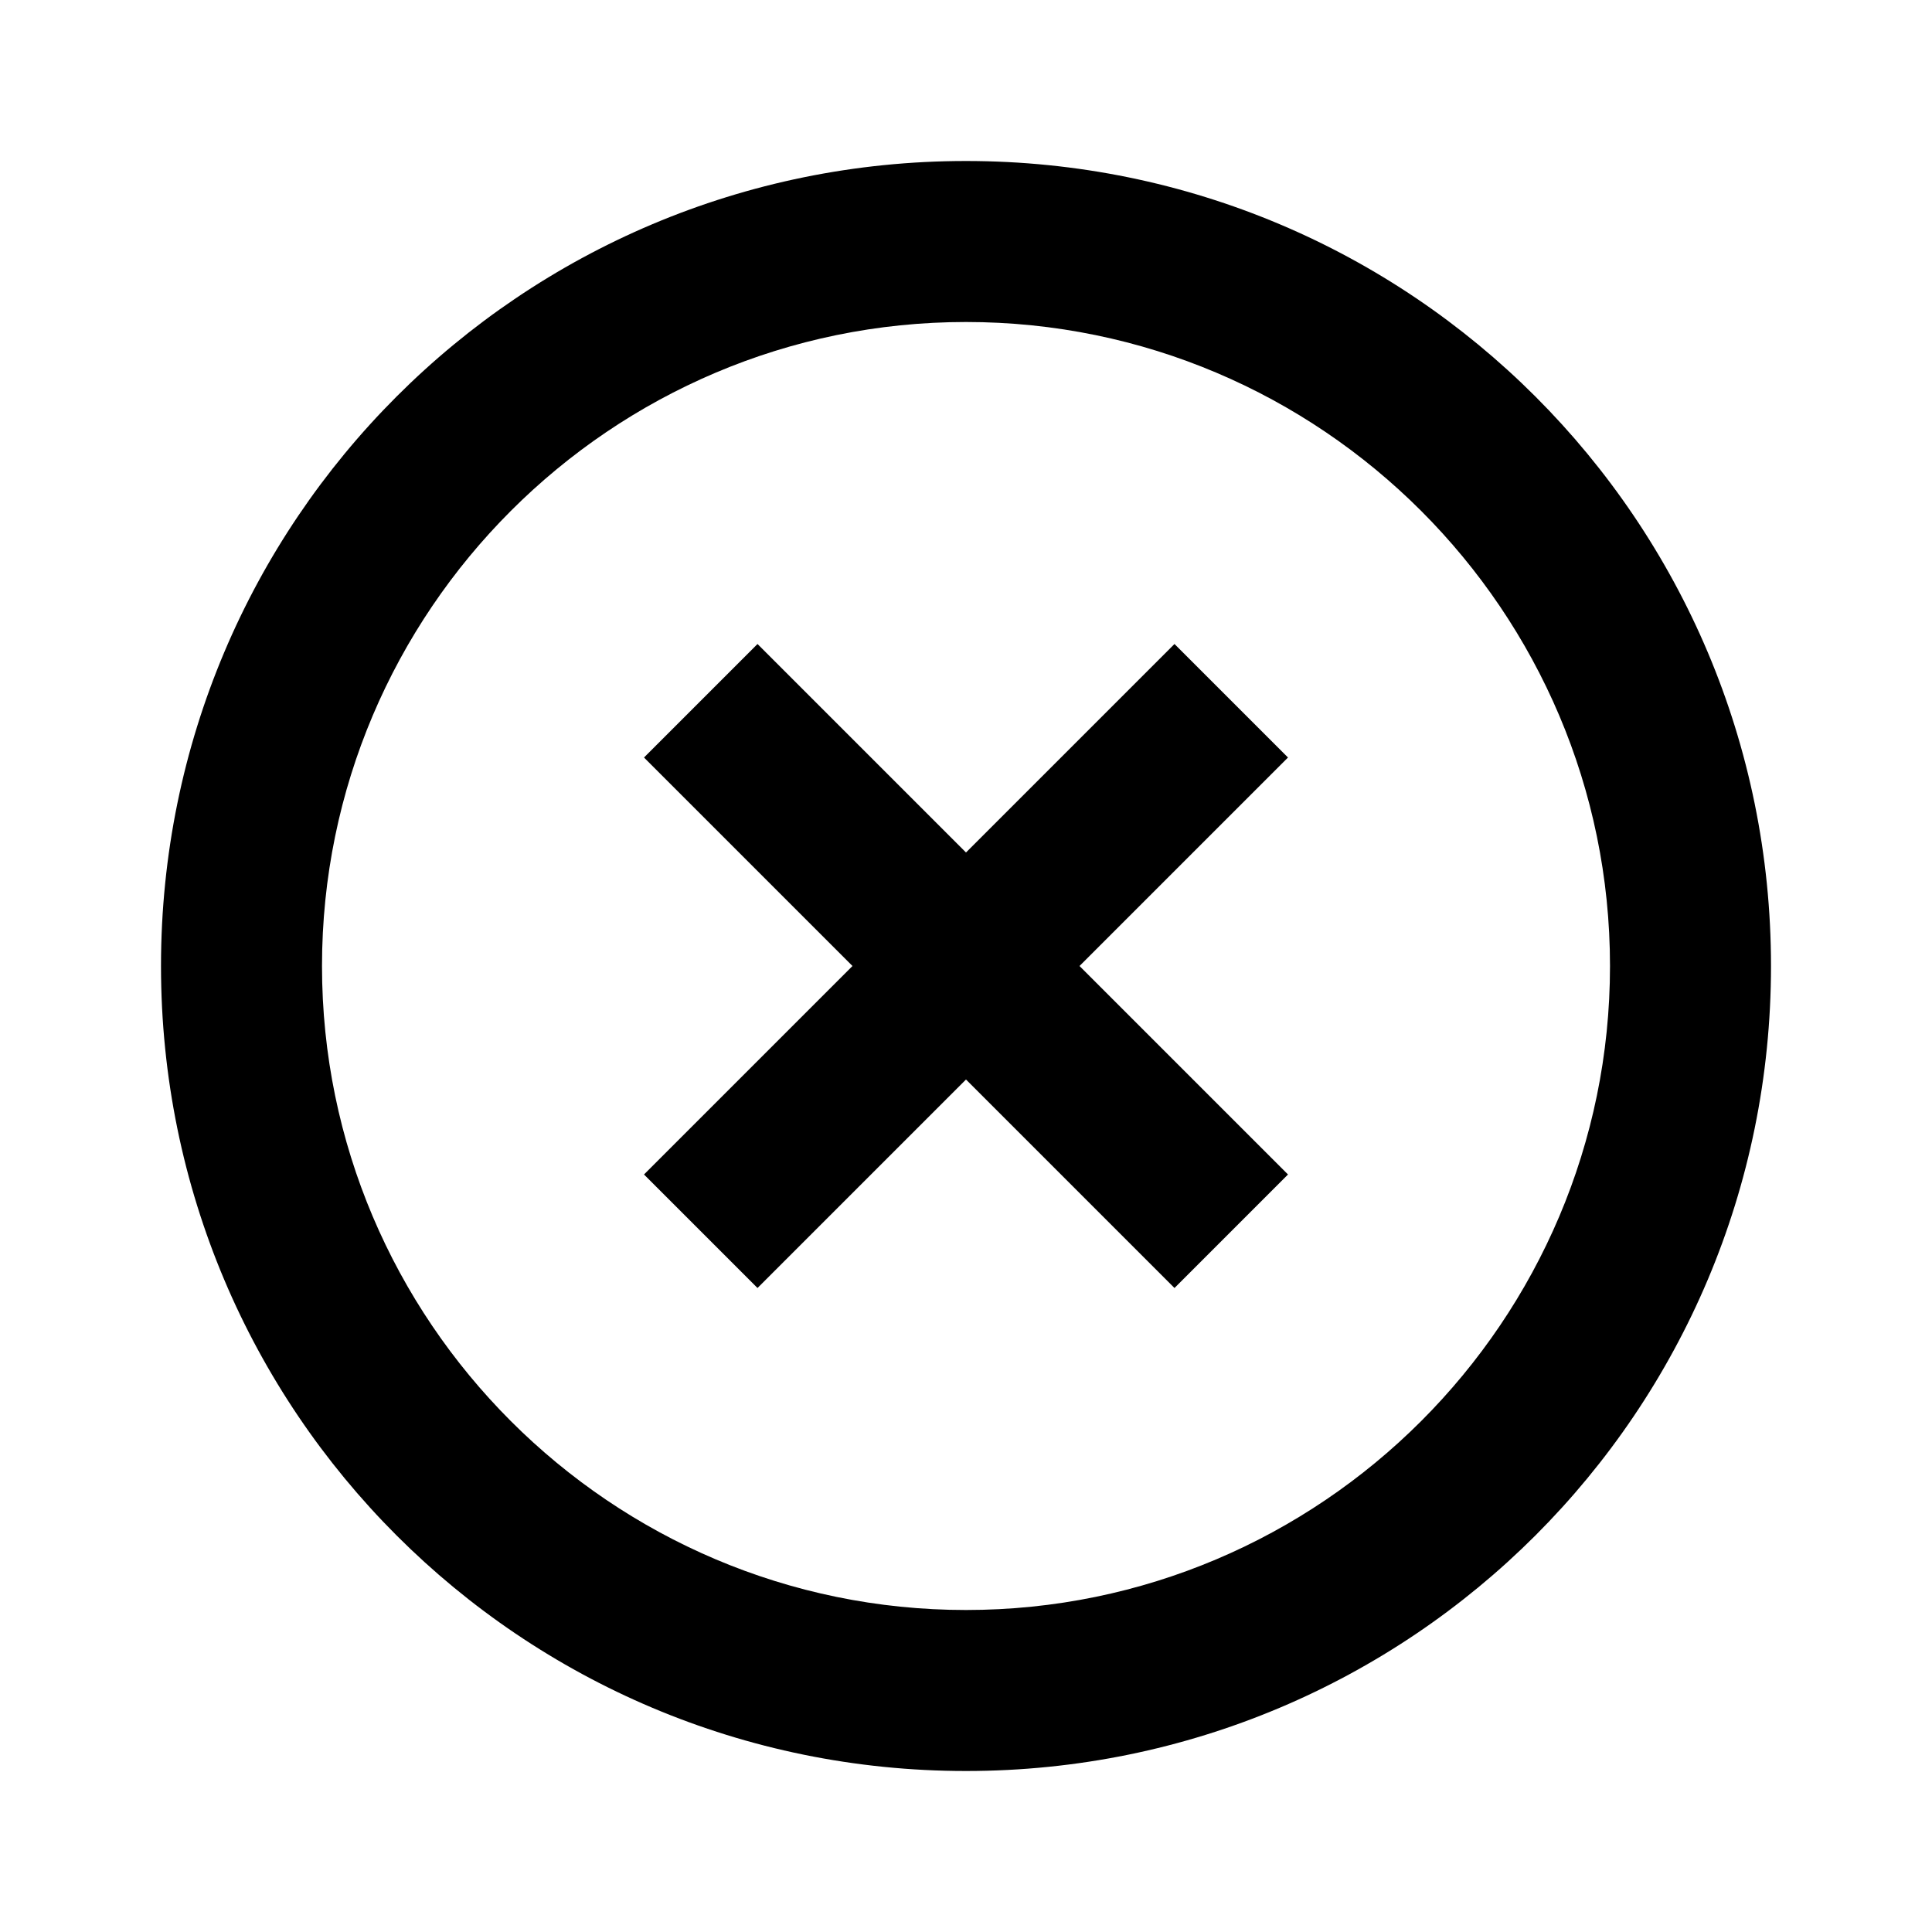
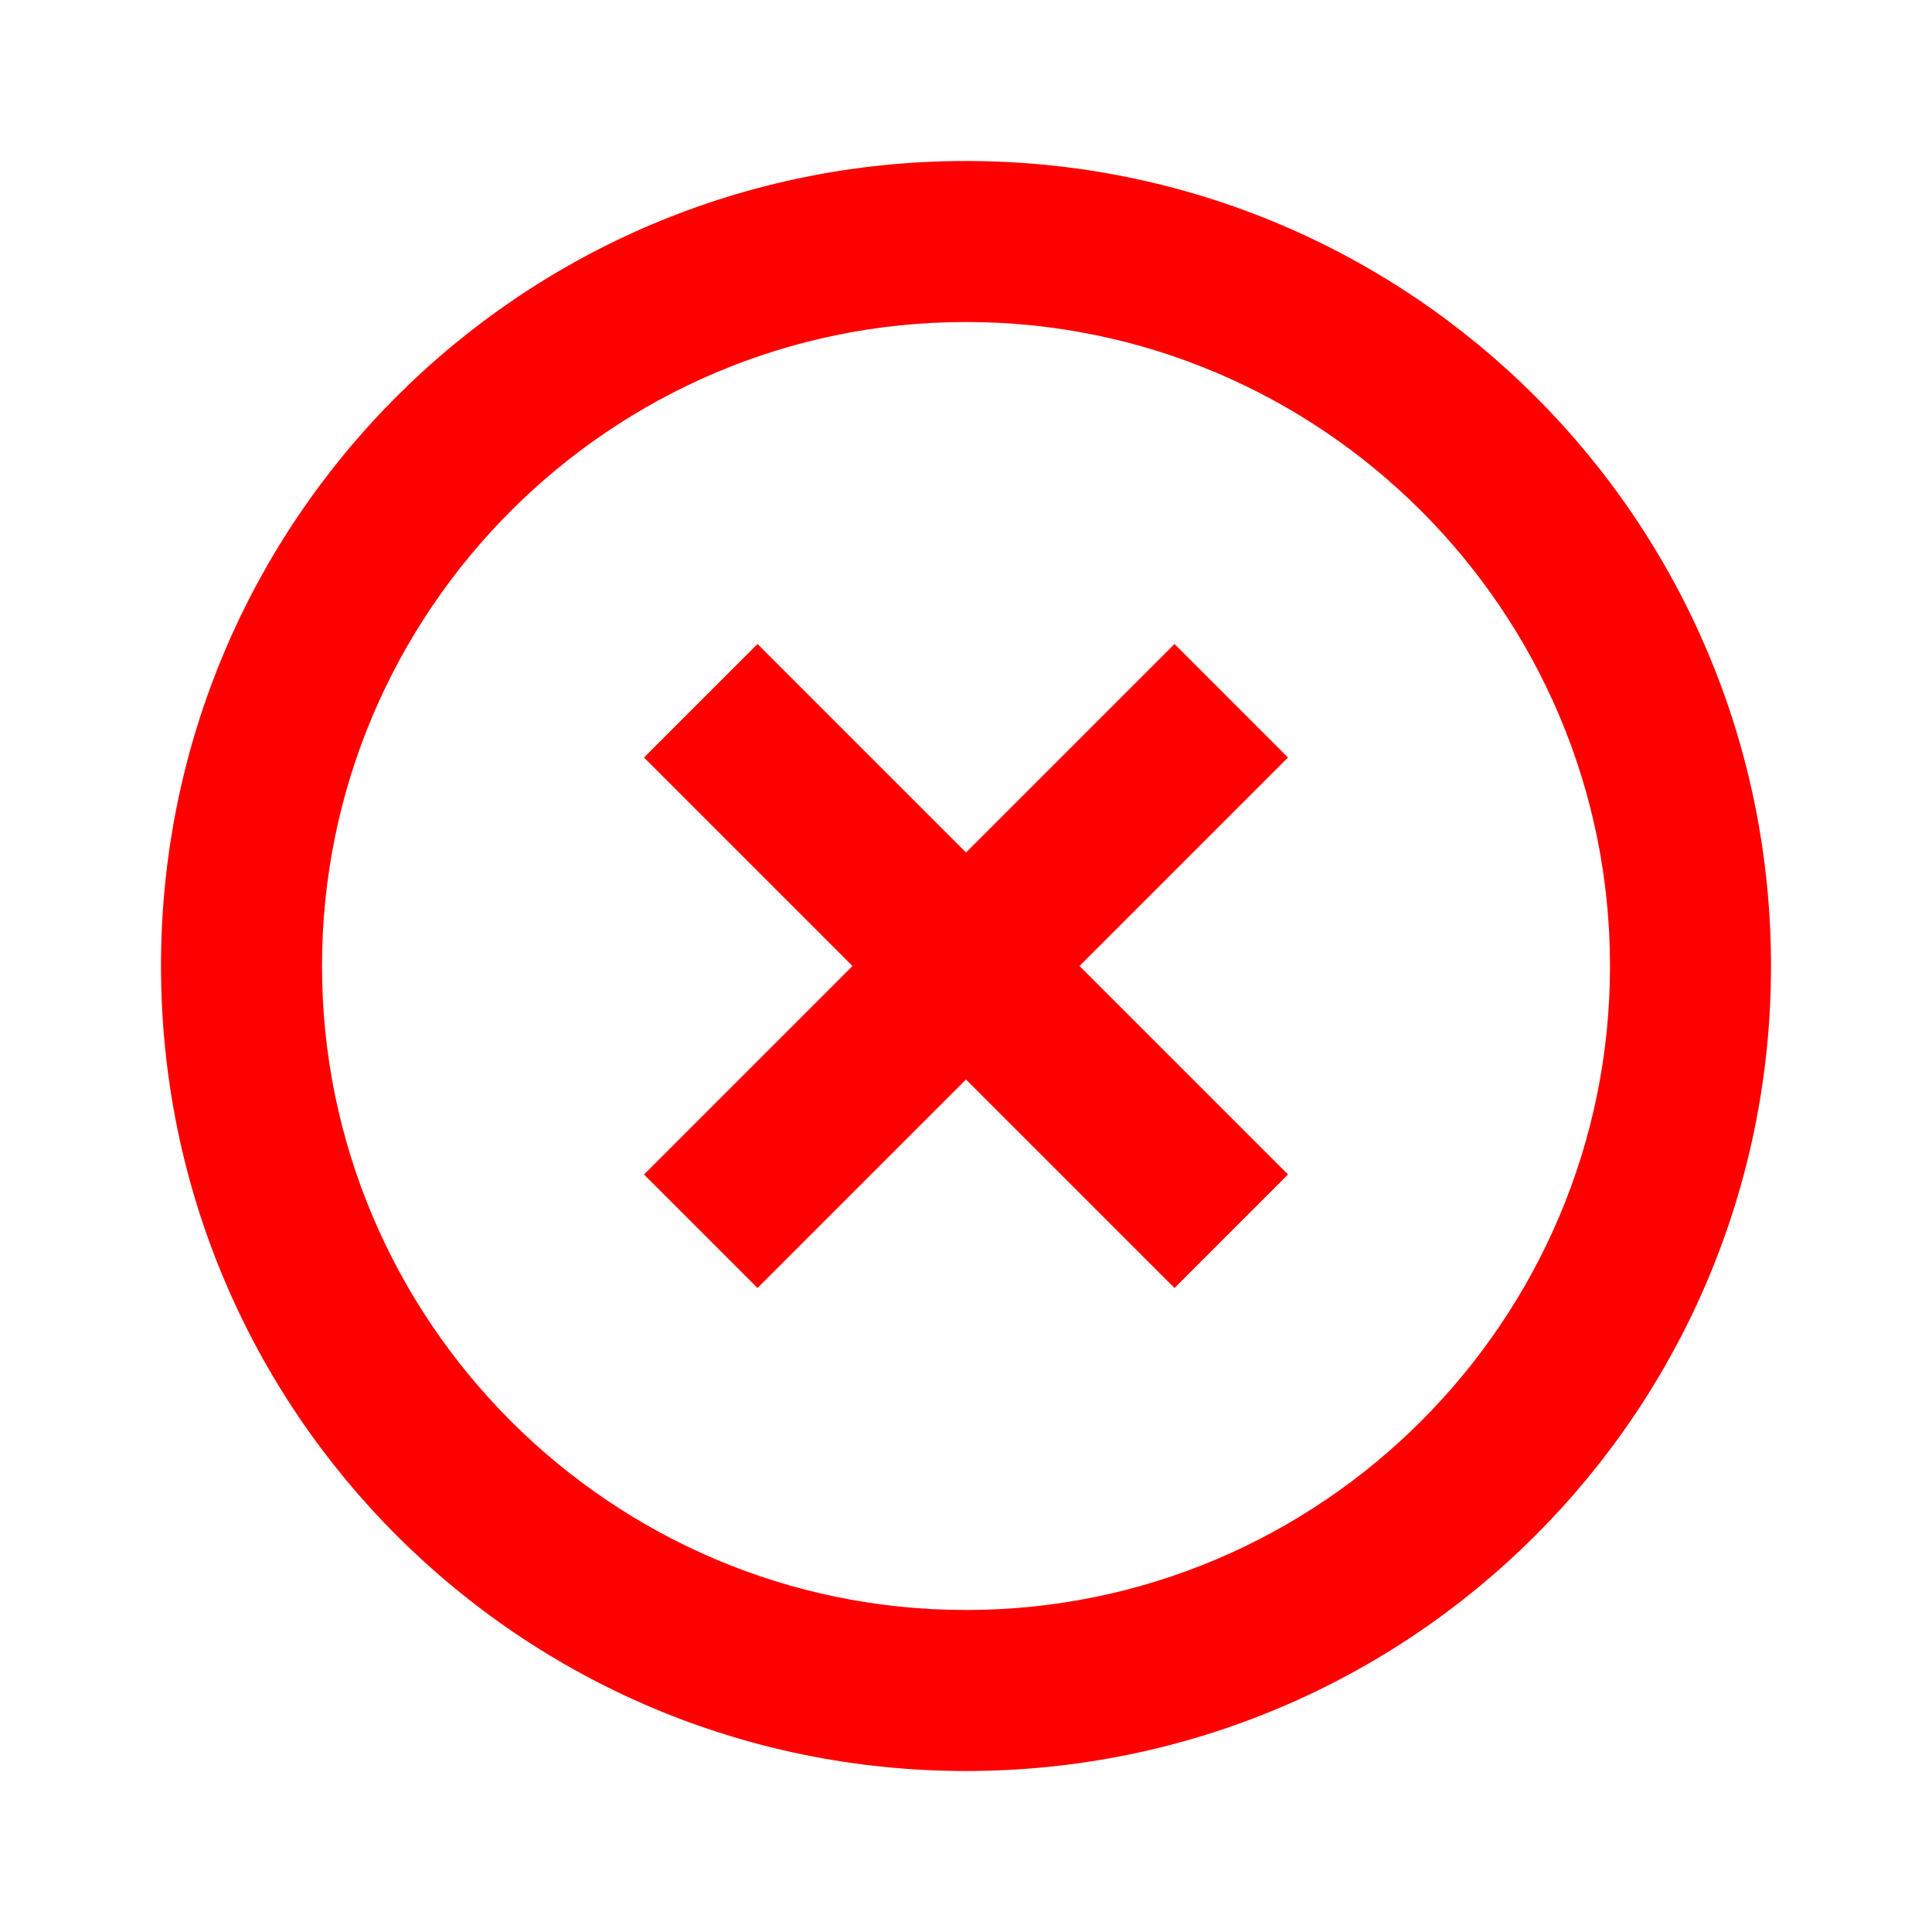
<svg xmlns="http://www.w3.org/2000/svg" height="24" viewBox="0 0 24 24" width="24">
  <path d="M0 0h24v24H0z" fill="none" />
-   <path d="M14.59 8L12 10.59 9.41 8 8 9.41 10.59 12 8 14.59 9.41 16 12 13.41 14.59 16 16 14.59 13.41 12 16 9.41 14.59 8zM12 2C6.47 2 2 6.47 2 12s4.47 10 10 10 10-4.47 10-10S17.53 2 12 2zm0 18c-4.41 0-8-3.59-8-8s3.59-8 8-8 8 3.59 8 8-3.59 8-8 8z" />
+   <path d="M14.59 8L12 10.59 9.41 8 8 9.41 10.59 12 8 14.59 9.41 16 12 13.41 14.59 16 16 14.59 13.41 12 16 9.41 14.59 8zM12 2C6.47 2 2 6.47 2 12s4.47 10 10 10 10-4.47 10-10S17.53 2 12 2zm0 18c-4.41 0-8-3.59-8-8s3.59-8 8-8 8 3.59 8 8-3.59 8-8 8z" fill="red" />
</svg>
